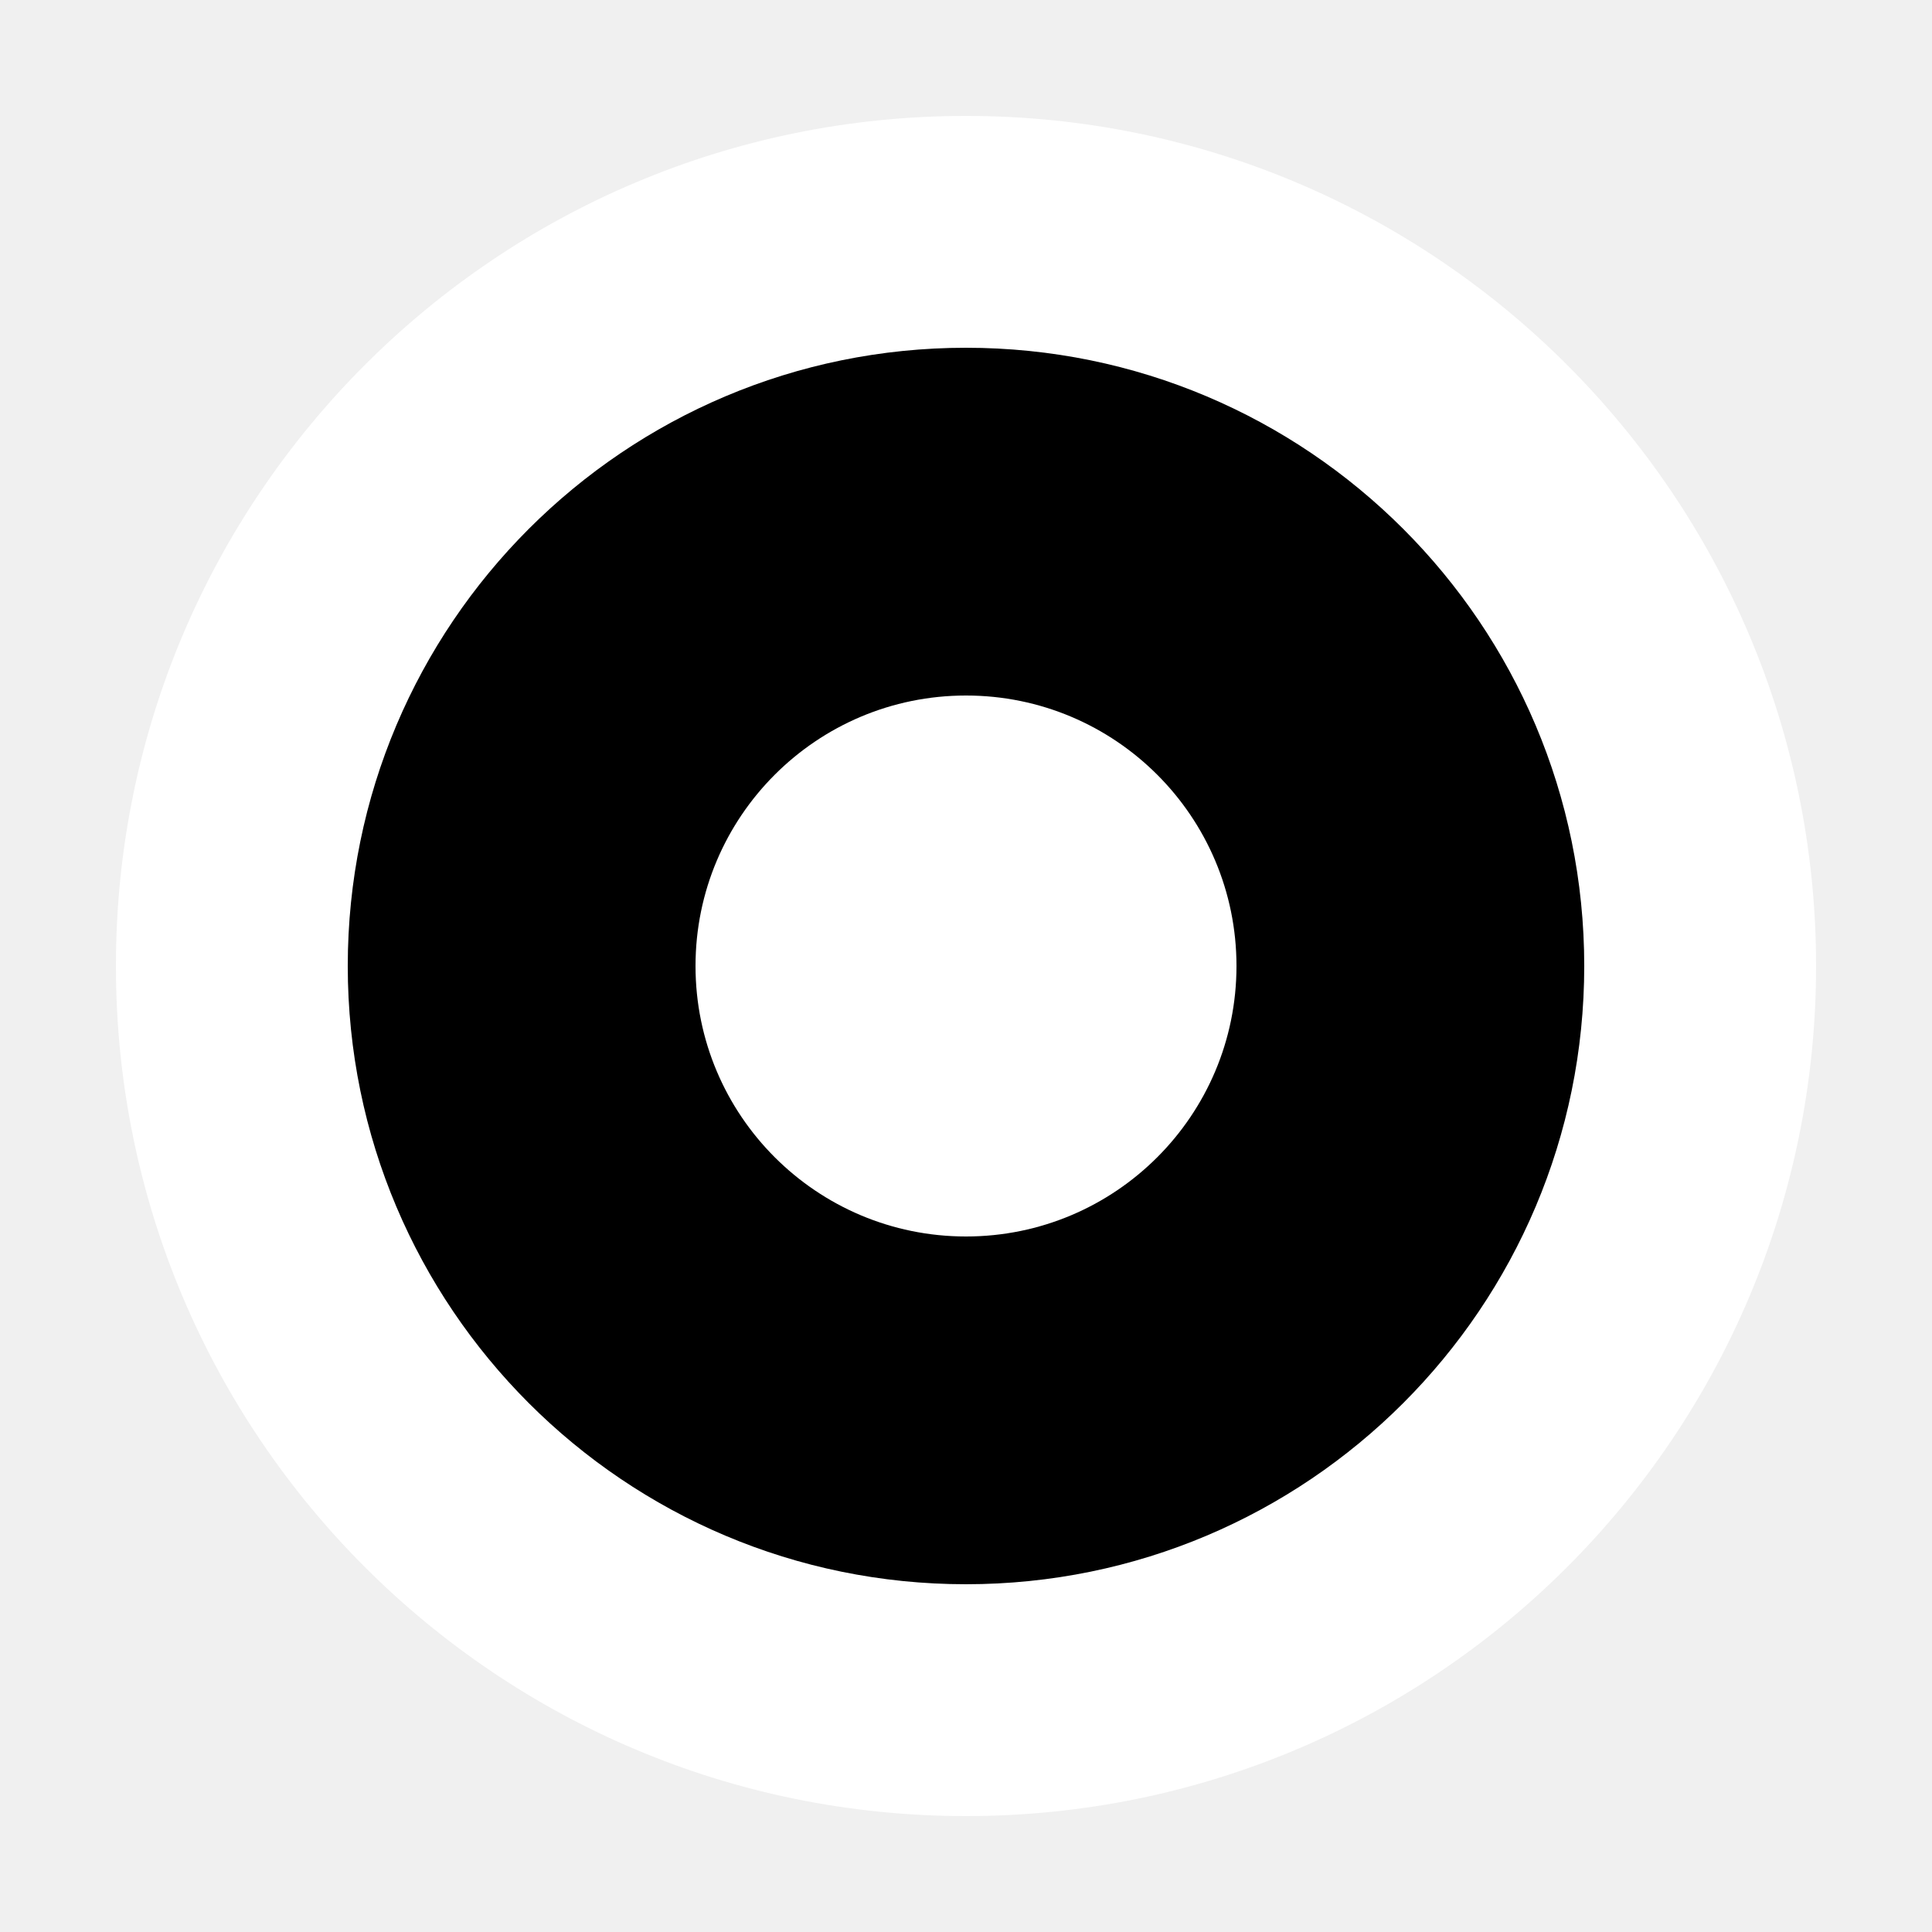
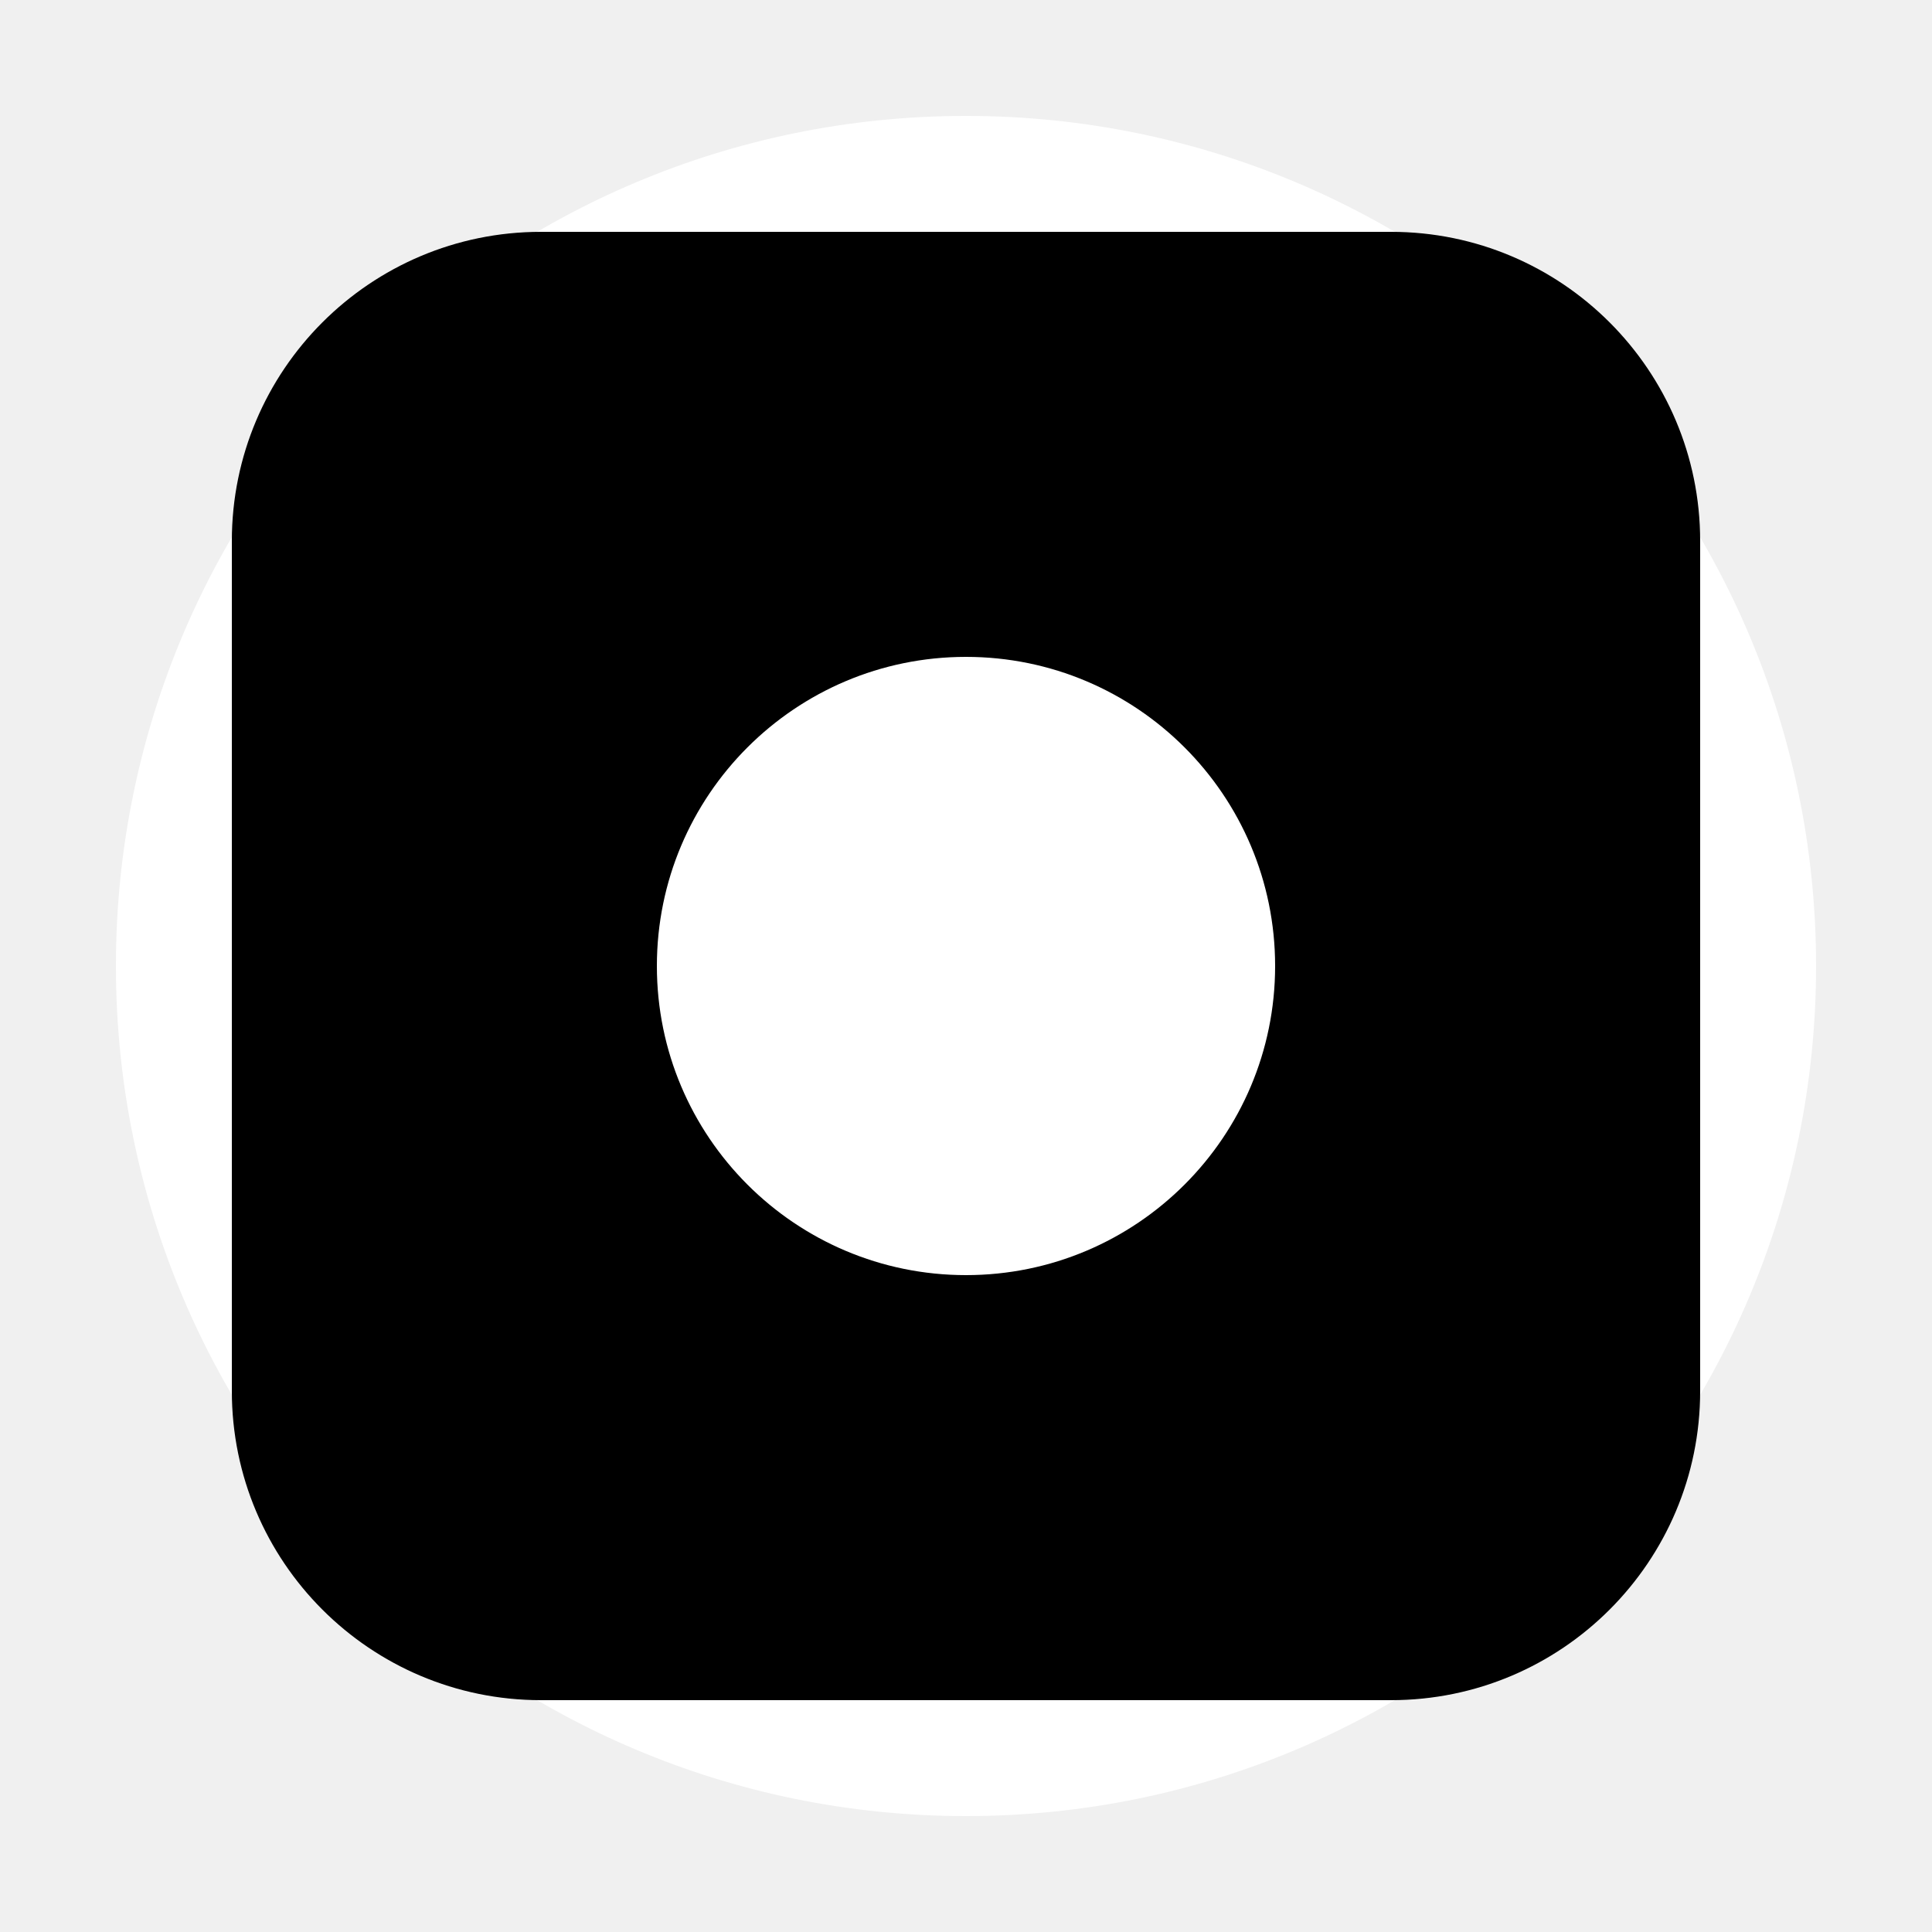
<svg xmlns="http://www.w3.org/2000/svg" viewBox="0 0 100 100" width="100%" height="100%">
  <circle cx="50" cy="50" r="44" fill="#ffffff" />
-   <circle cx="50" cy="50" r="32" fill="#000000" />
-   <circle cx="50" cy="50" r="14" fill="#ffffff" />
+   <path d="M 28 12        H 72        C 80.836 12 88 19.164 88 28        V 72        C 88 80.836 80.836 88 72 88        H 28        C 19.164 88 12 80.836 12 72        V 28        C 12 19.164 19.164 12 28 12        Z        M 50 34        C 41.164 34 34 41.164 34 50        C 34 58.836 41.164 66 50 66        C 58.836 66 66 58.836 66 50        C 66 41.164 58.836 34 50 34        Z" fill="#000000" fill-rule="evenodd" />
</svg>
